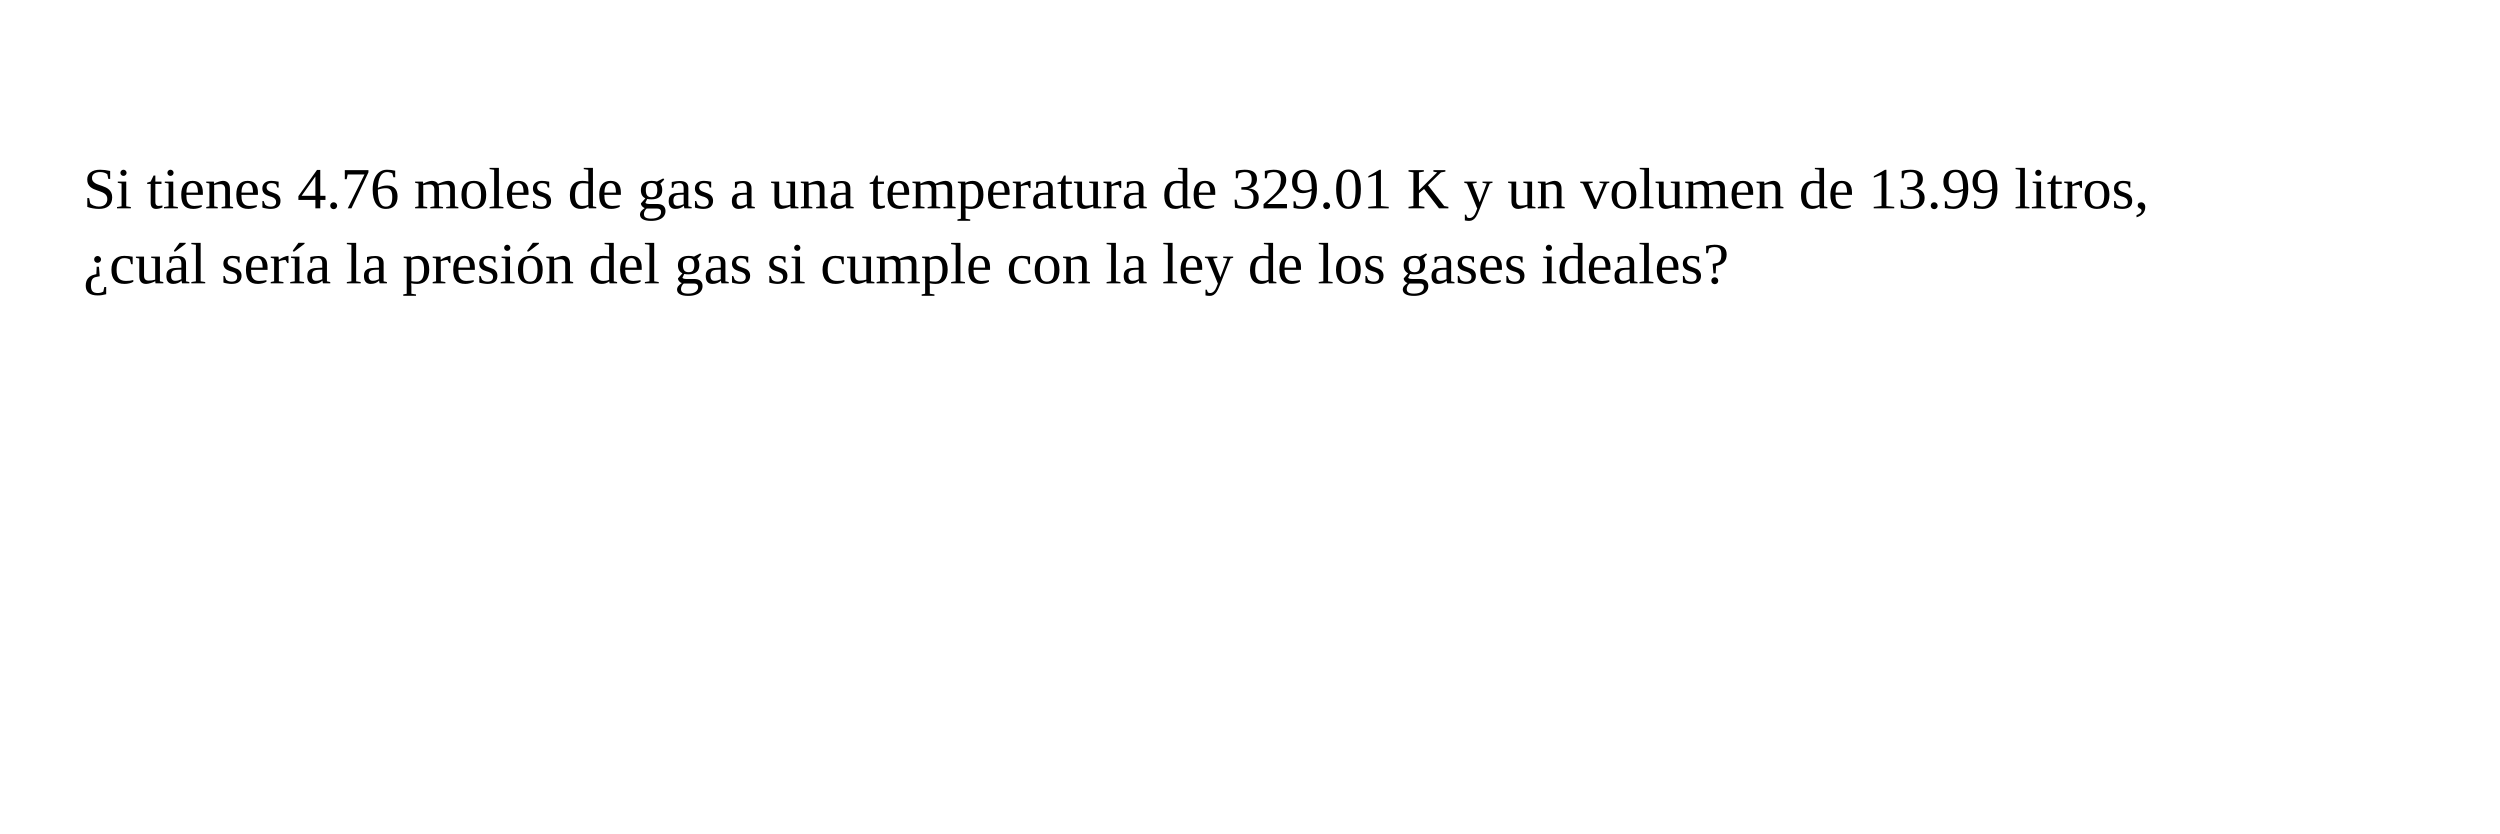
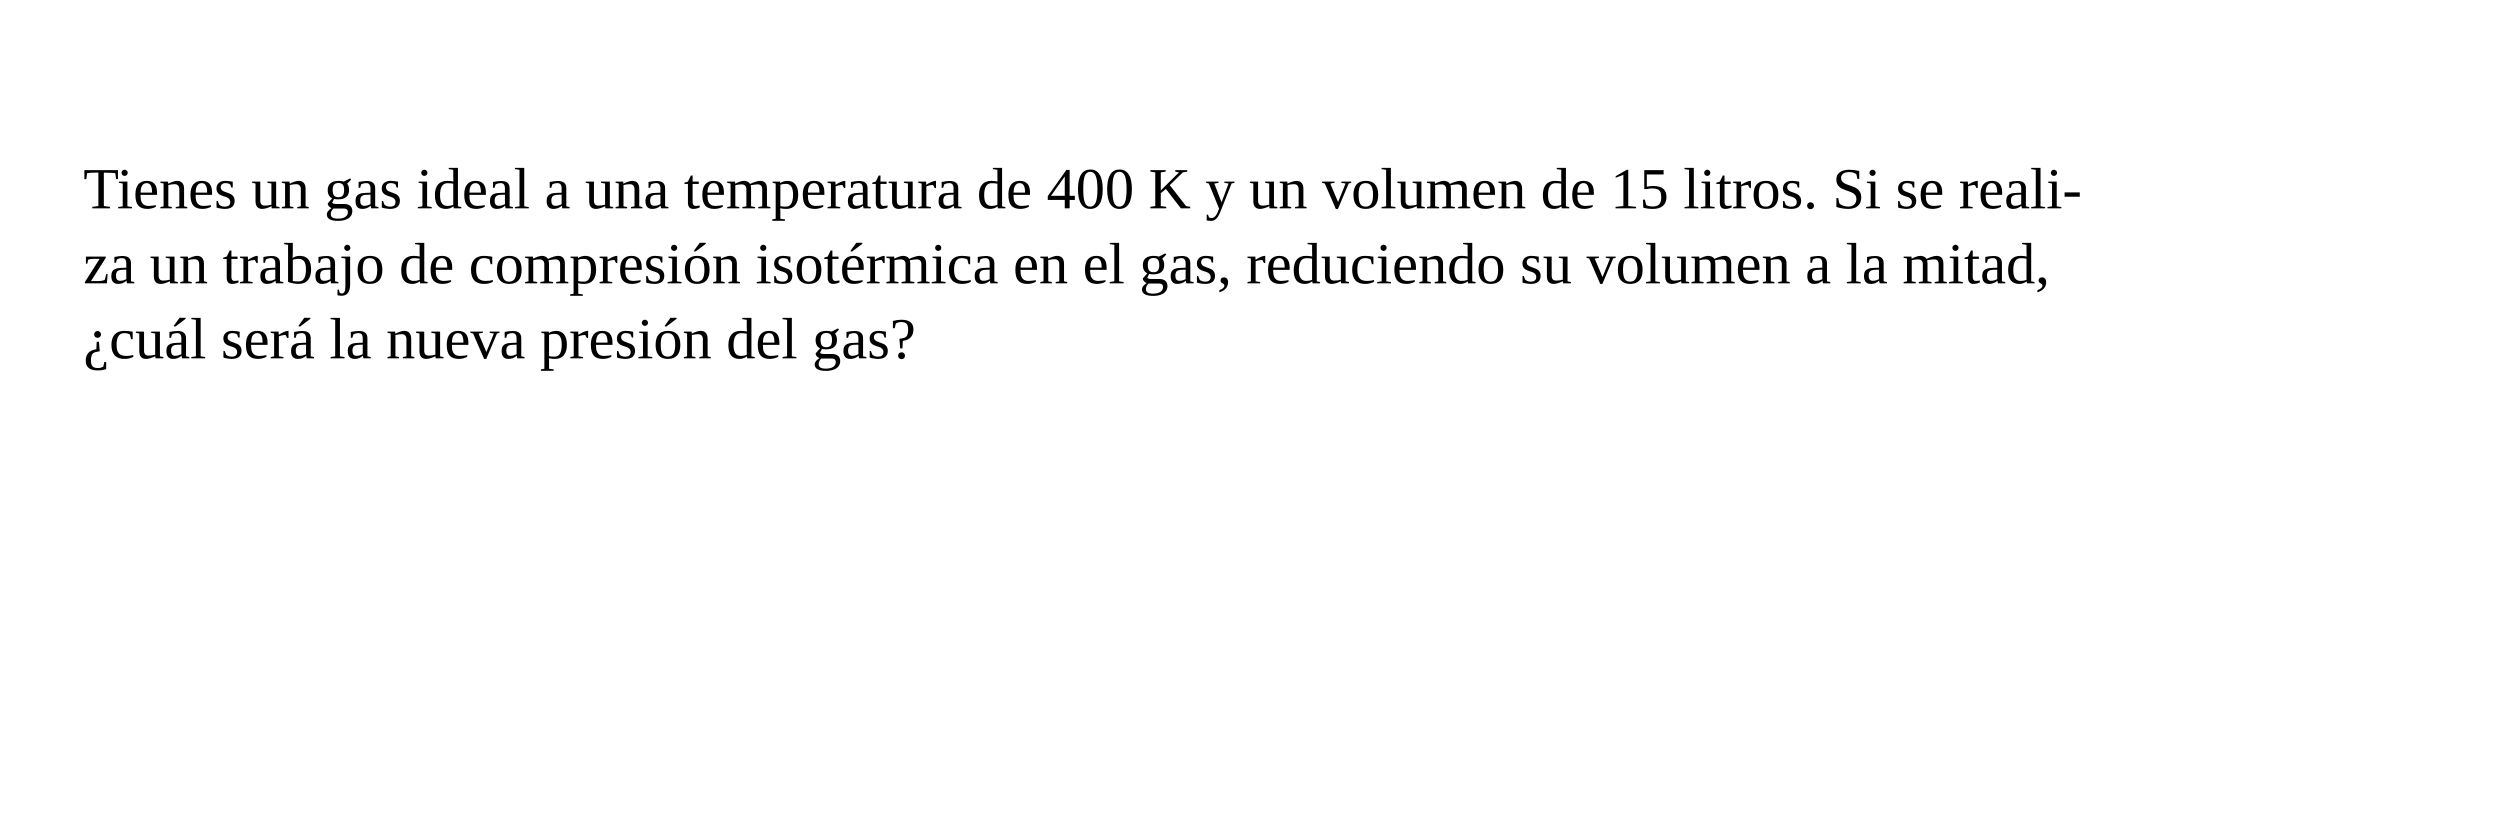
<svg xmlns="http://www.w3.org/2000/svg" baseProfile="tiny" height="200px" version="1.2" width="600px">
  <defs />
-   <text fill="black" font-size="14px" text-anchor="start" x="20" y="50">Si tienes 4.76 moles de gas a una temperatura de 329.01 K y un volumen de 13.99 litros,</text>
-   <text fill="black" font-size="14px" text-anchor="start" x="20" y="68"> ¿cuál sería la presión del gas si cumple con la ley de los gases ideales?</text>
+   <text fill="black" font-size="14px" text-anchor="start" x="20" y="50">Tienes un gas ideal a una temperatura de 400 K y un volumen de 15 litros. Si se reali-</text>
+   <text fill="black" font-size="14px" text-anchor="start" x="20" y="68">za un trabajo de compresión isotérmica en el gas, reduciendo su volumen a la mitad,</text>
+   <text fill="black" font-size="14px" text-anchor="start" x="20" y="86"> ¿cuál será la nueva presión del gas?</text>
</svg>
